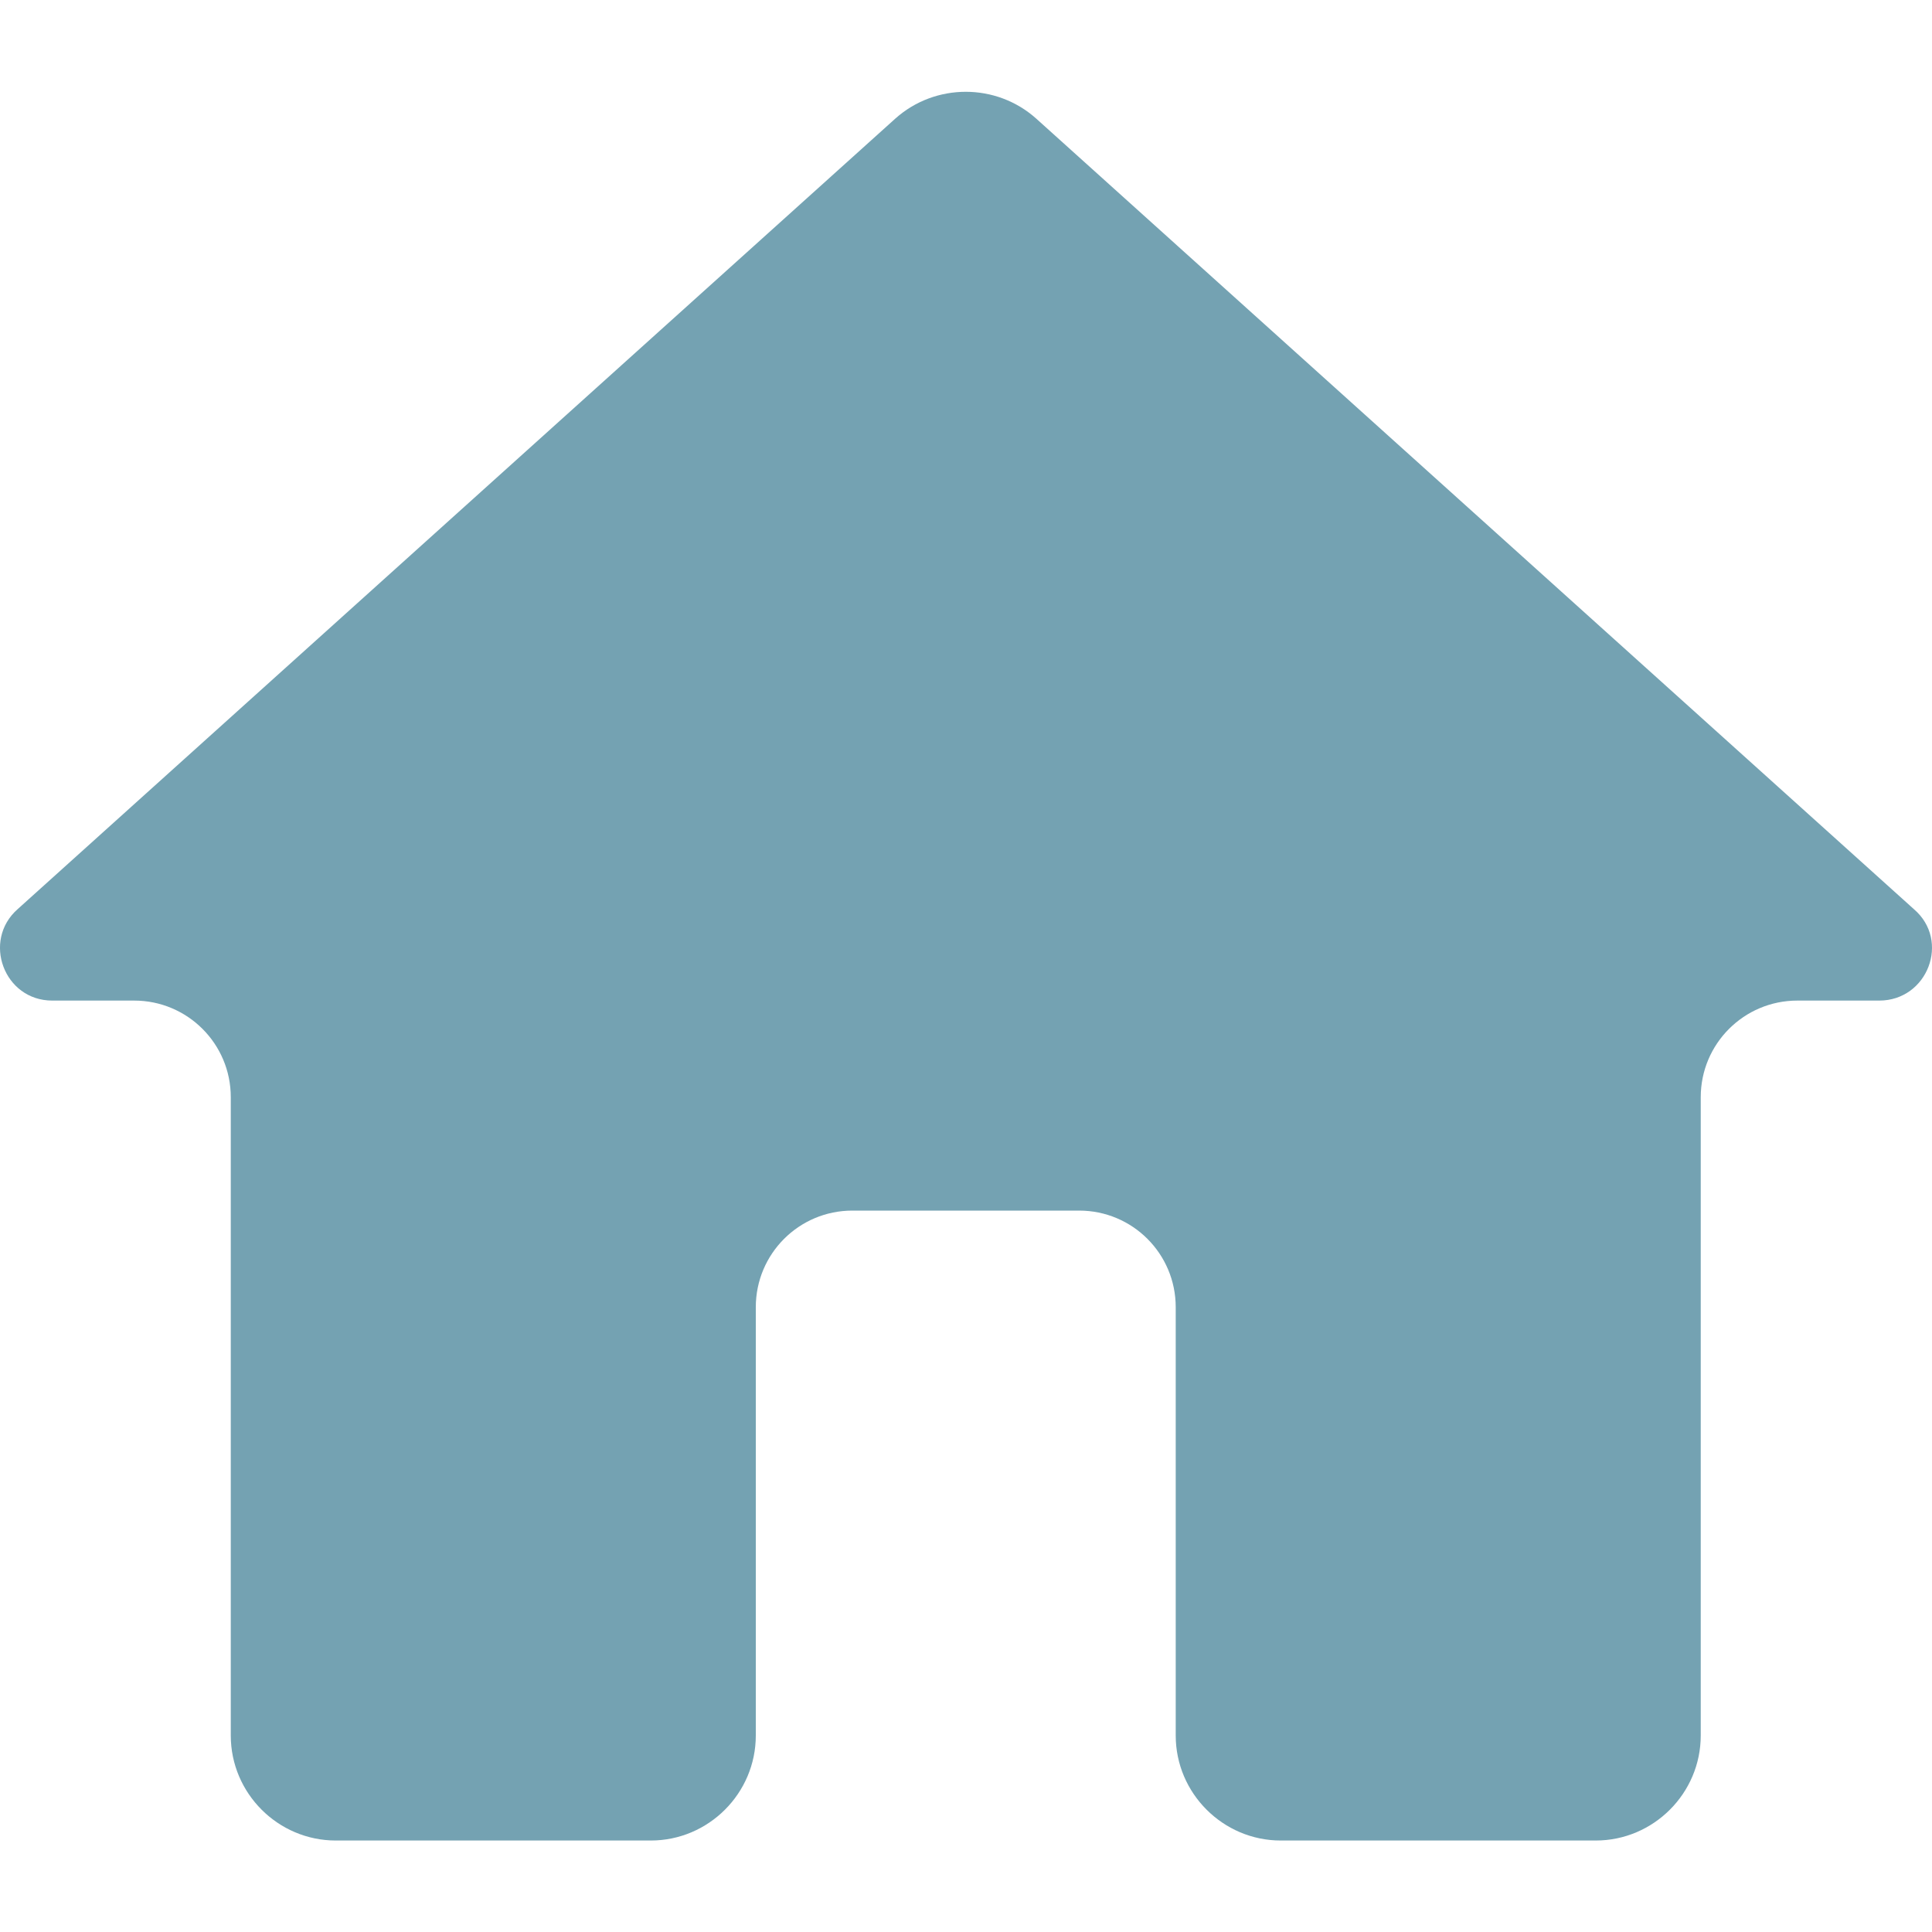
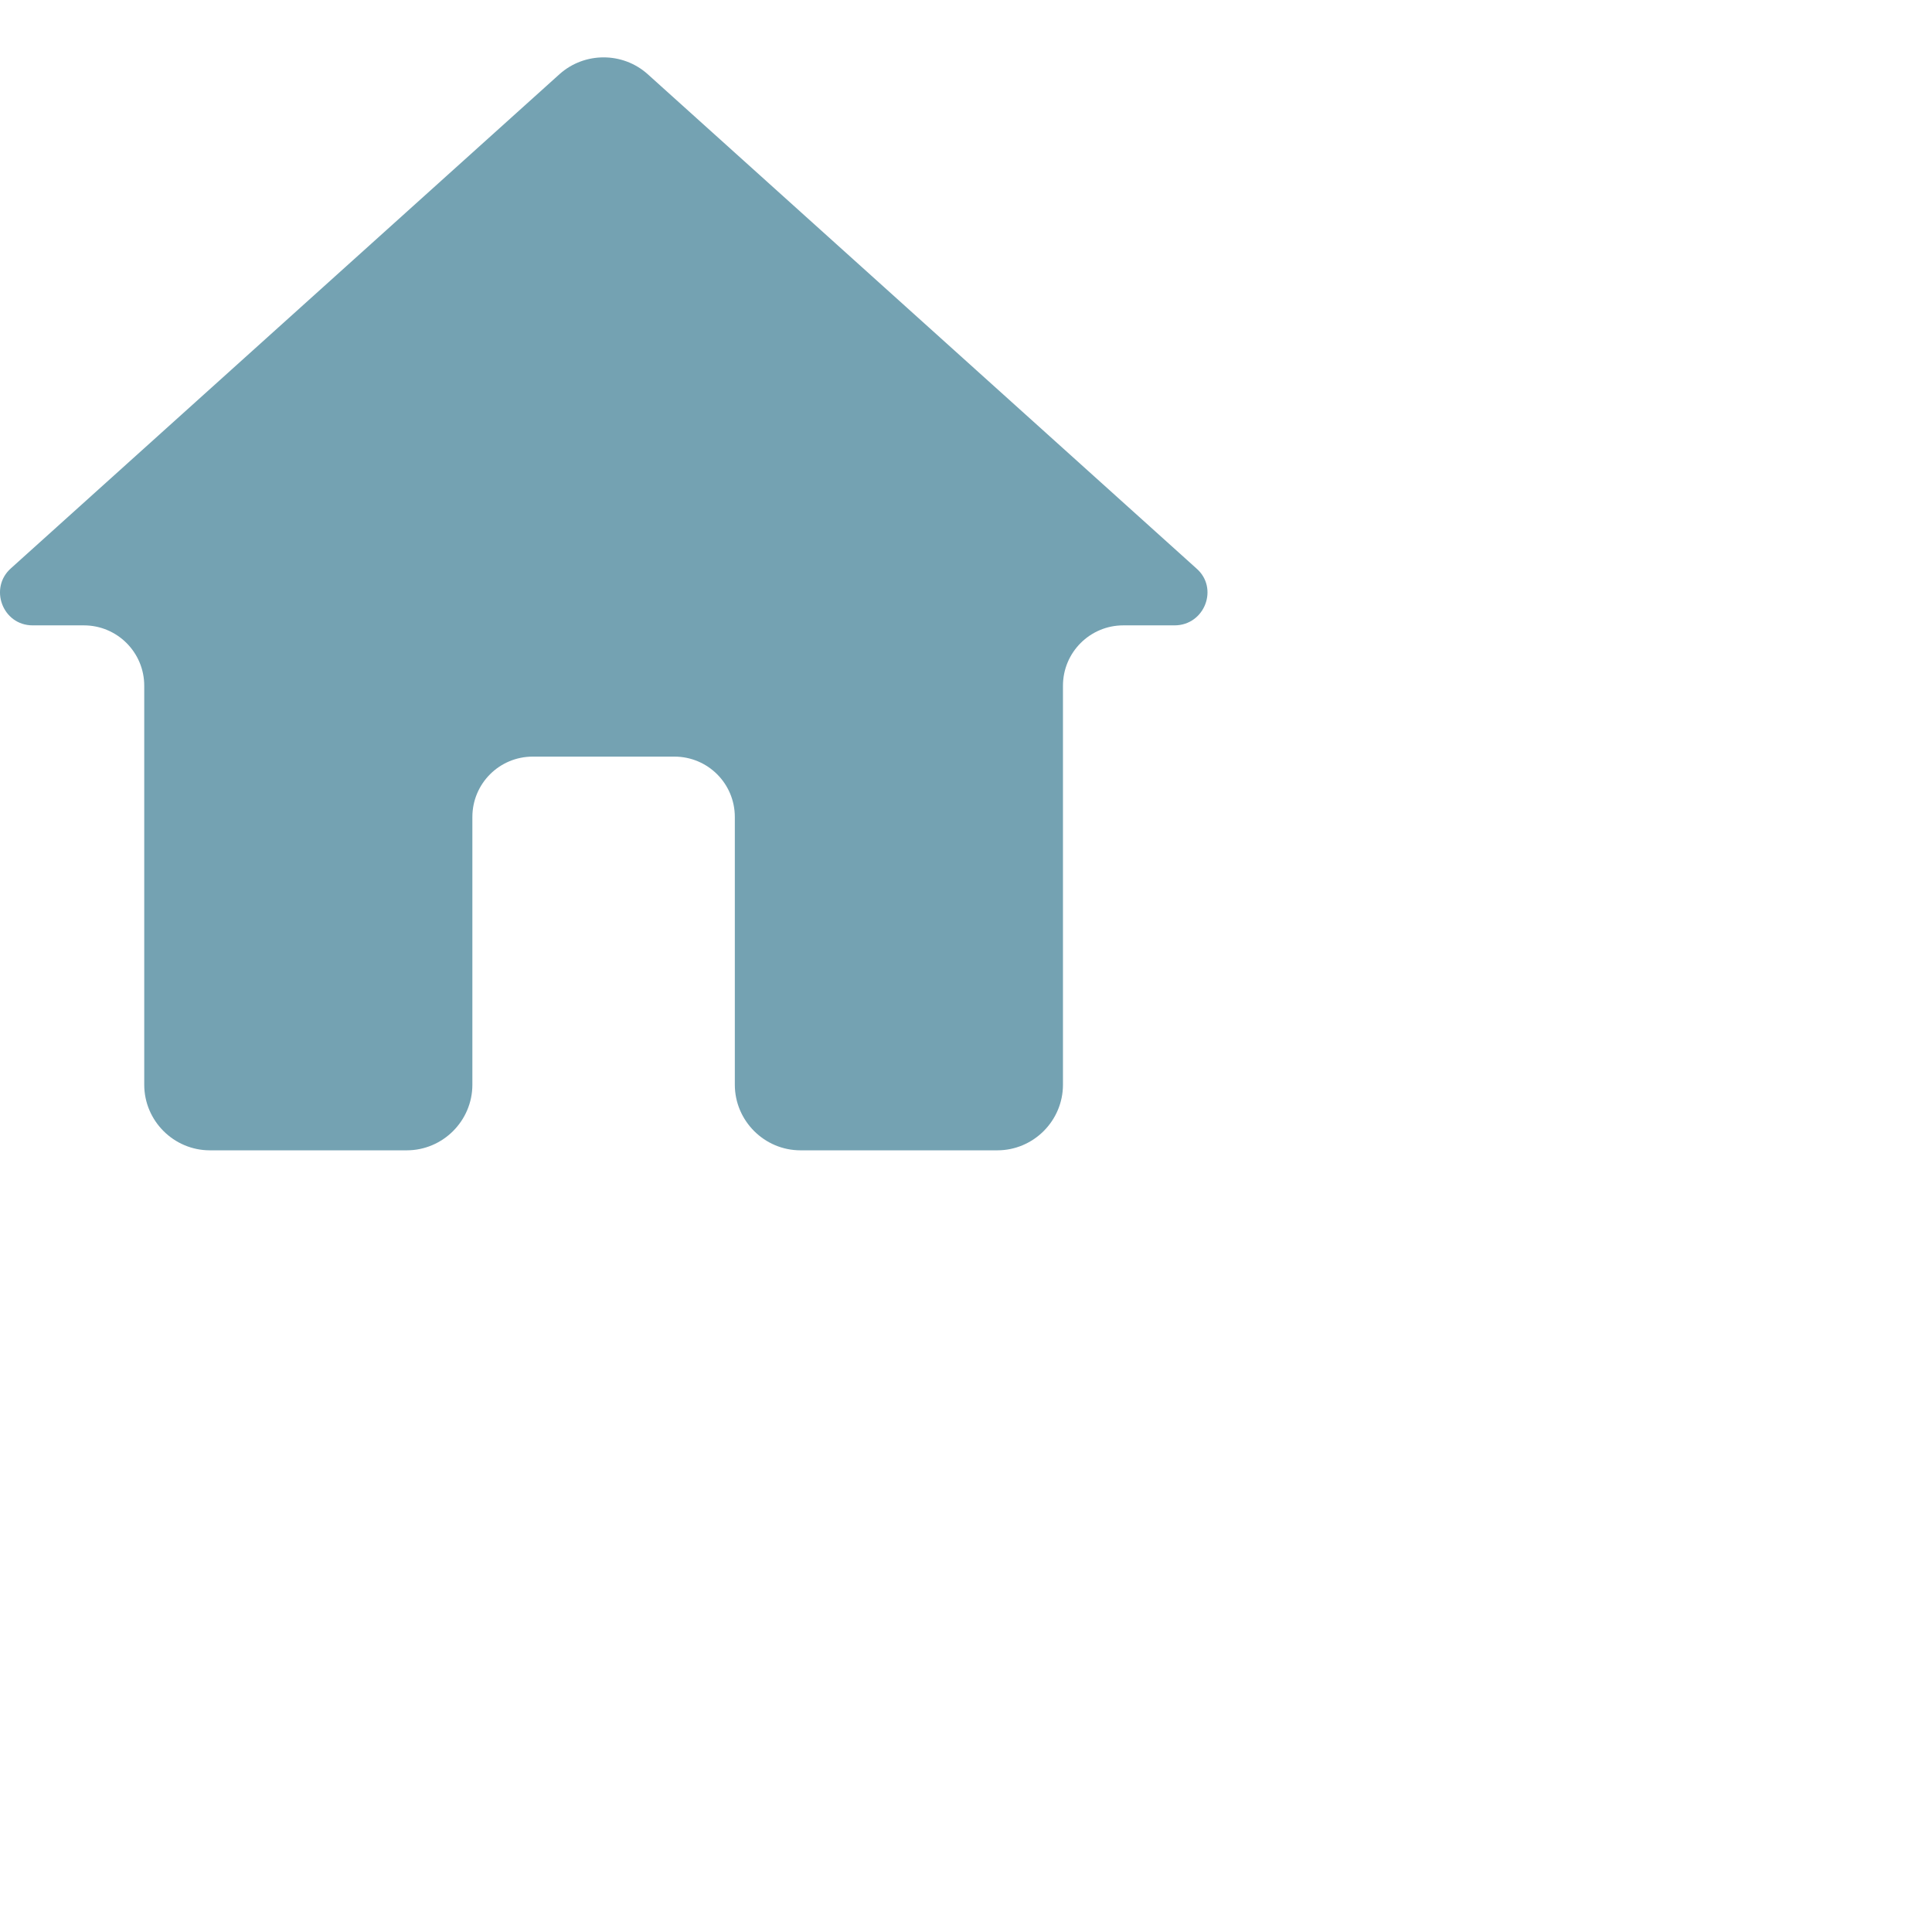
- <svg xmlns="http://www.w3.org/2000/svg" width="20" height="20" viewBox="0 0 20 20" fill="none">
+ <svg xmlns="http://www.w3.org/2000/svg" width="32" height="32" viewBox="0 0 32 32" fill="none">
  <path d="M7.824 17.966V13.532C7.824 12.979 8.271 12.532 8.824 12.532H11.171C11.724 12.532 12.171 12.979 12.171 13.532V17.966C12.171 18.564 12.661 19.053 13.258 19.053H16.519C17.117 19.053 17.606 18.564 17.606 17.966V11.358C17.606 10.805 18.054 10.358 18.606 10.358H19.454C19.954 10.358 20.193 9.738 19.813 9.412L10.726 1.227C10.313 0.858 9.682 0.858 9.269 1.227L0.182 9.412C-0.187 9.738 0.041 10.358 0.541 10.358H1.389C1.941 10.358 2.389 10.805 2.389 11.358V17.966C2.389 18.564 2.878 19.053 3.476 19.053H6.737C7.335 19.053 7.824 18.564 7.824 17.966Z" fill="#74A2B2" />
</svg>
